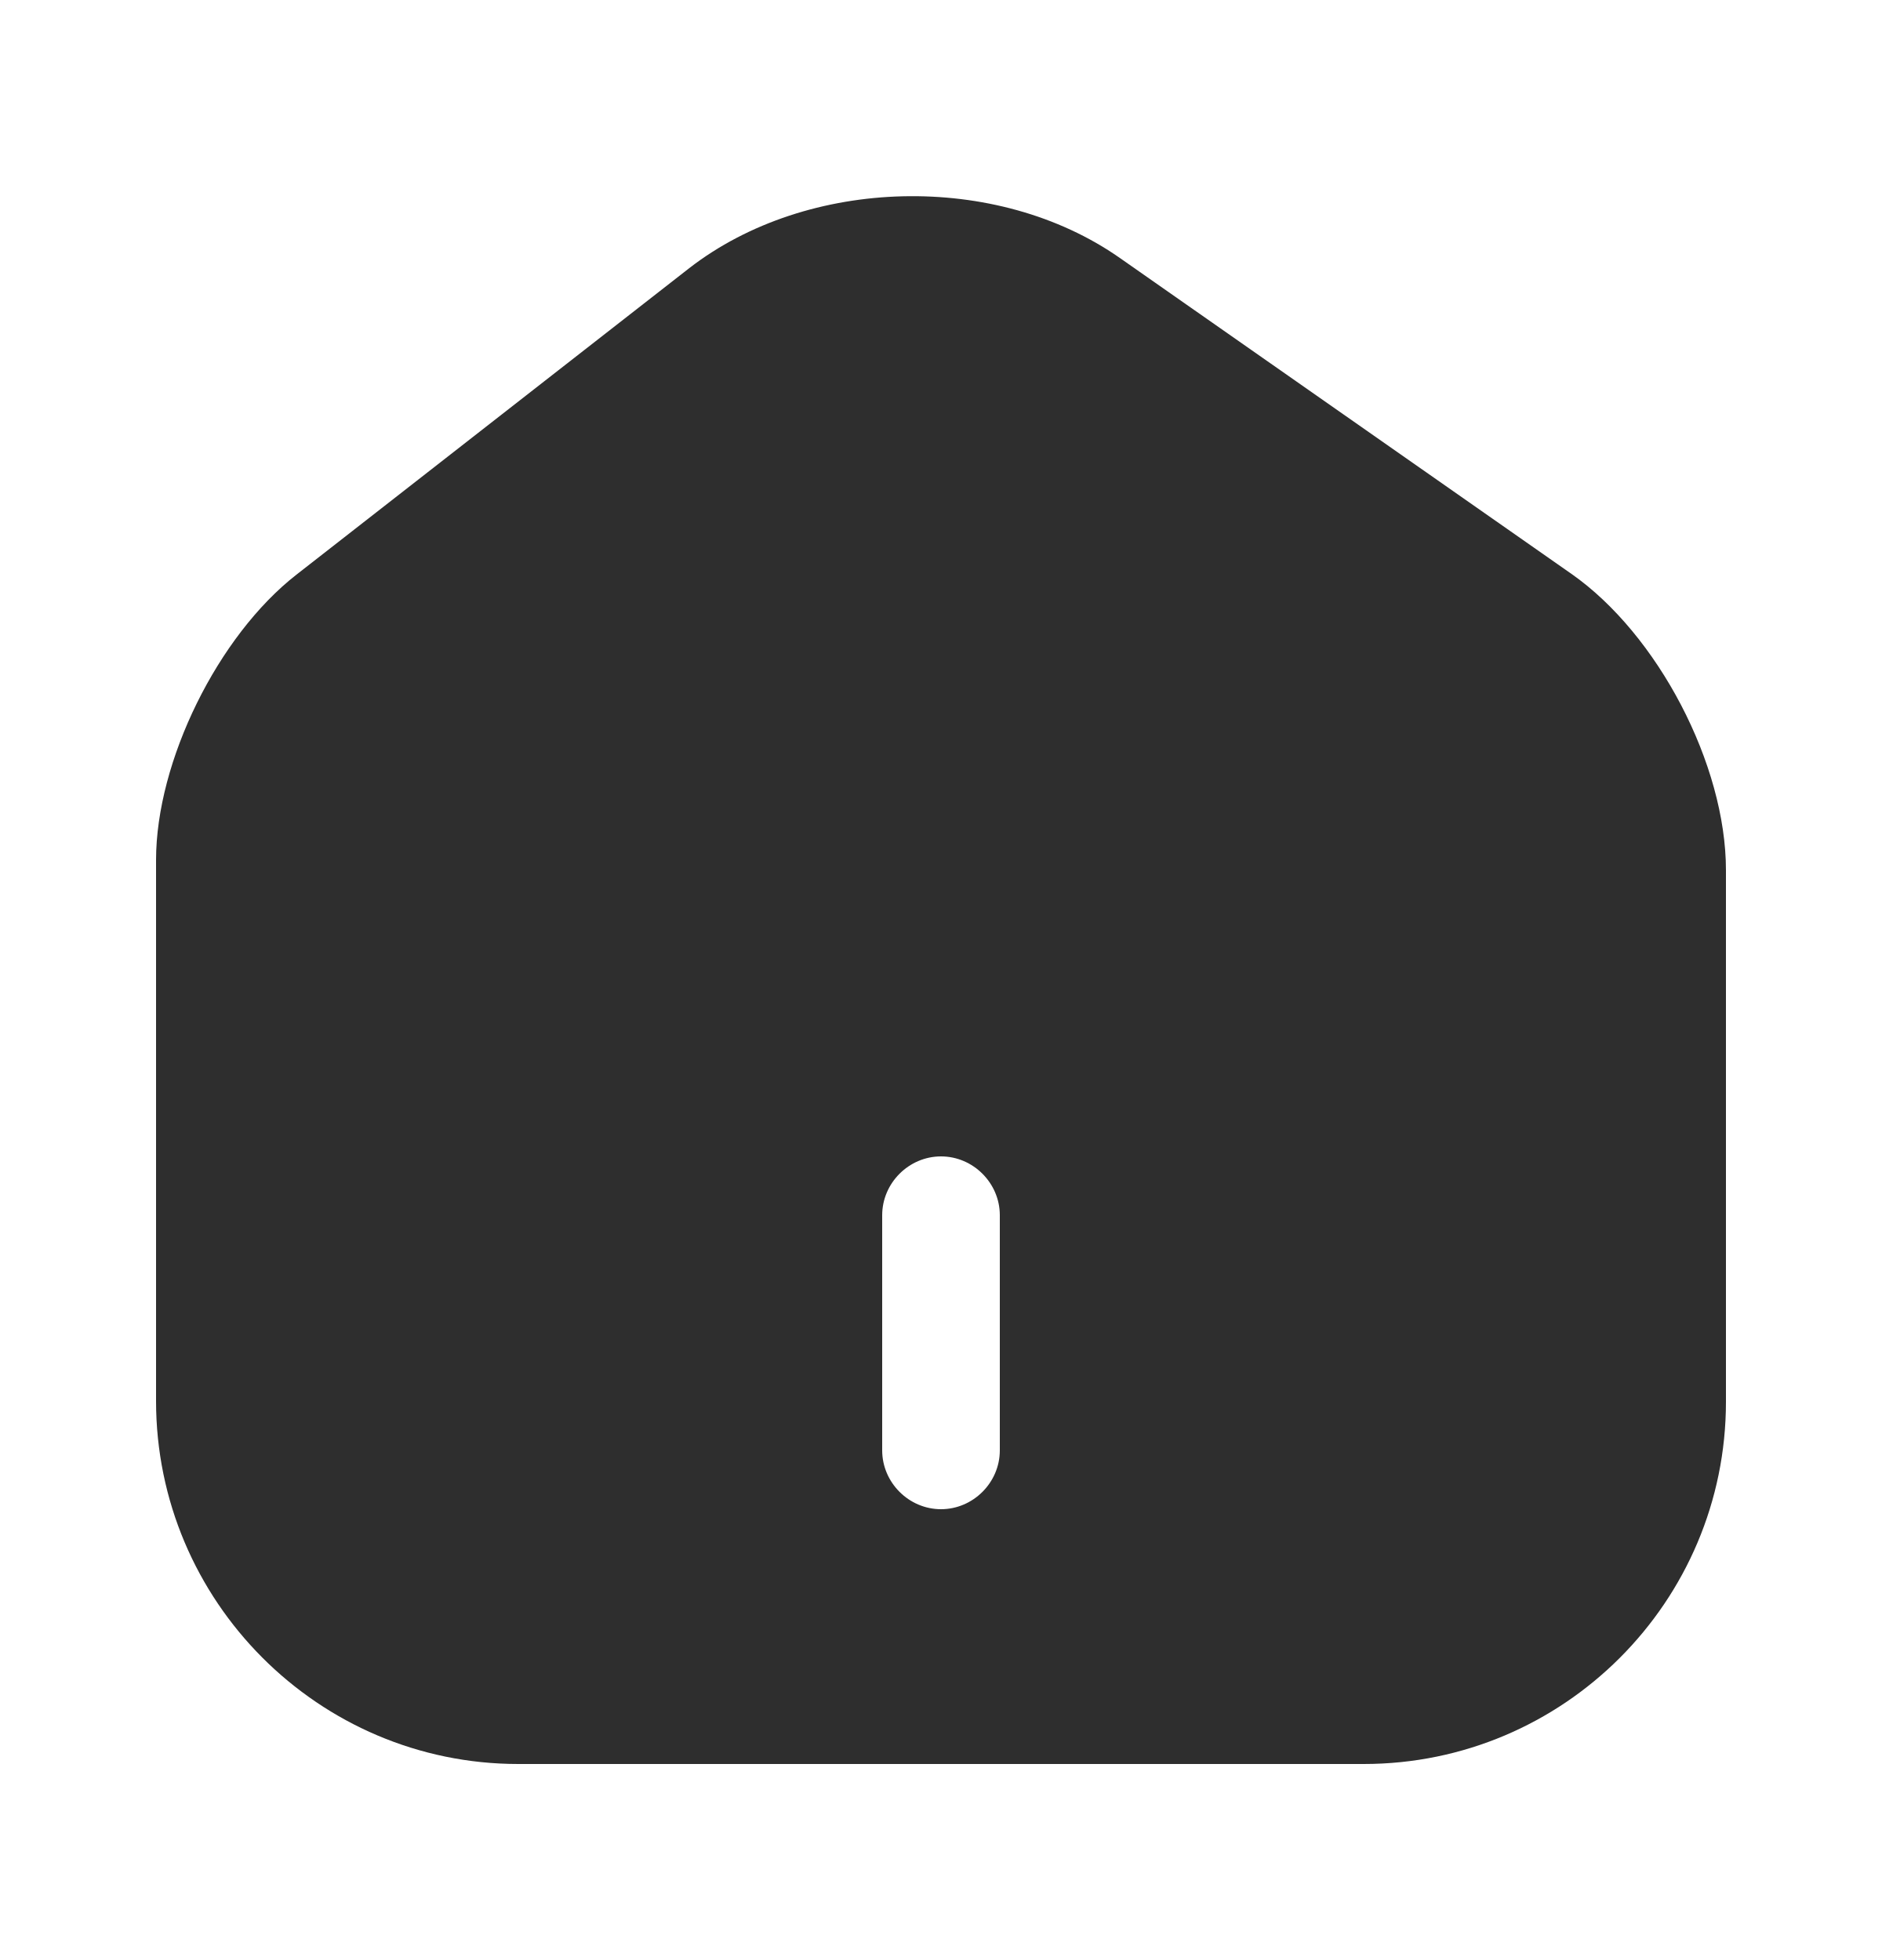
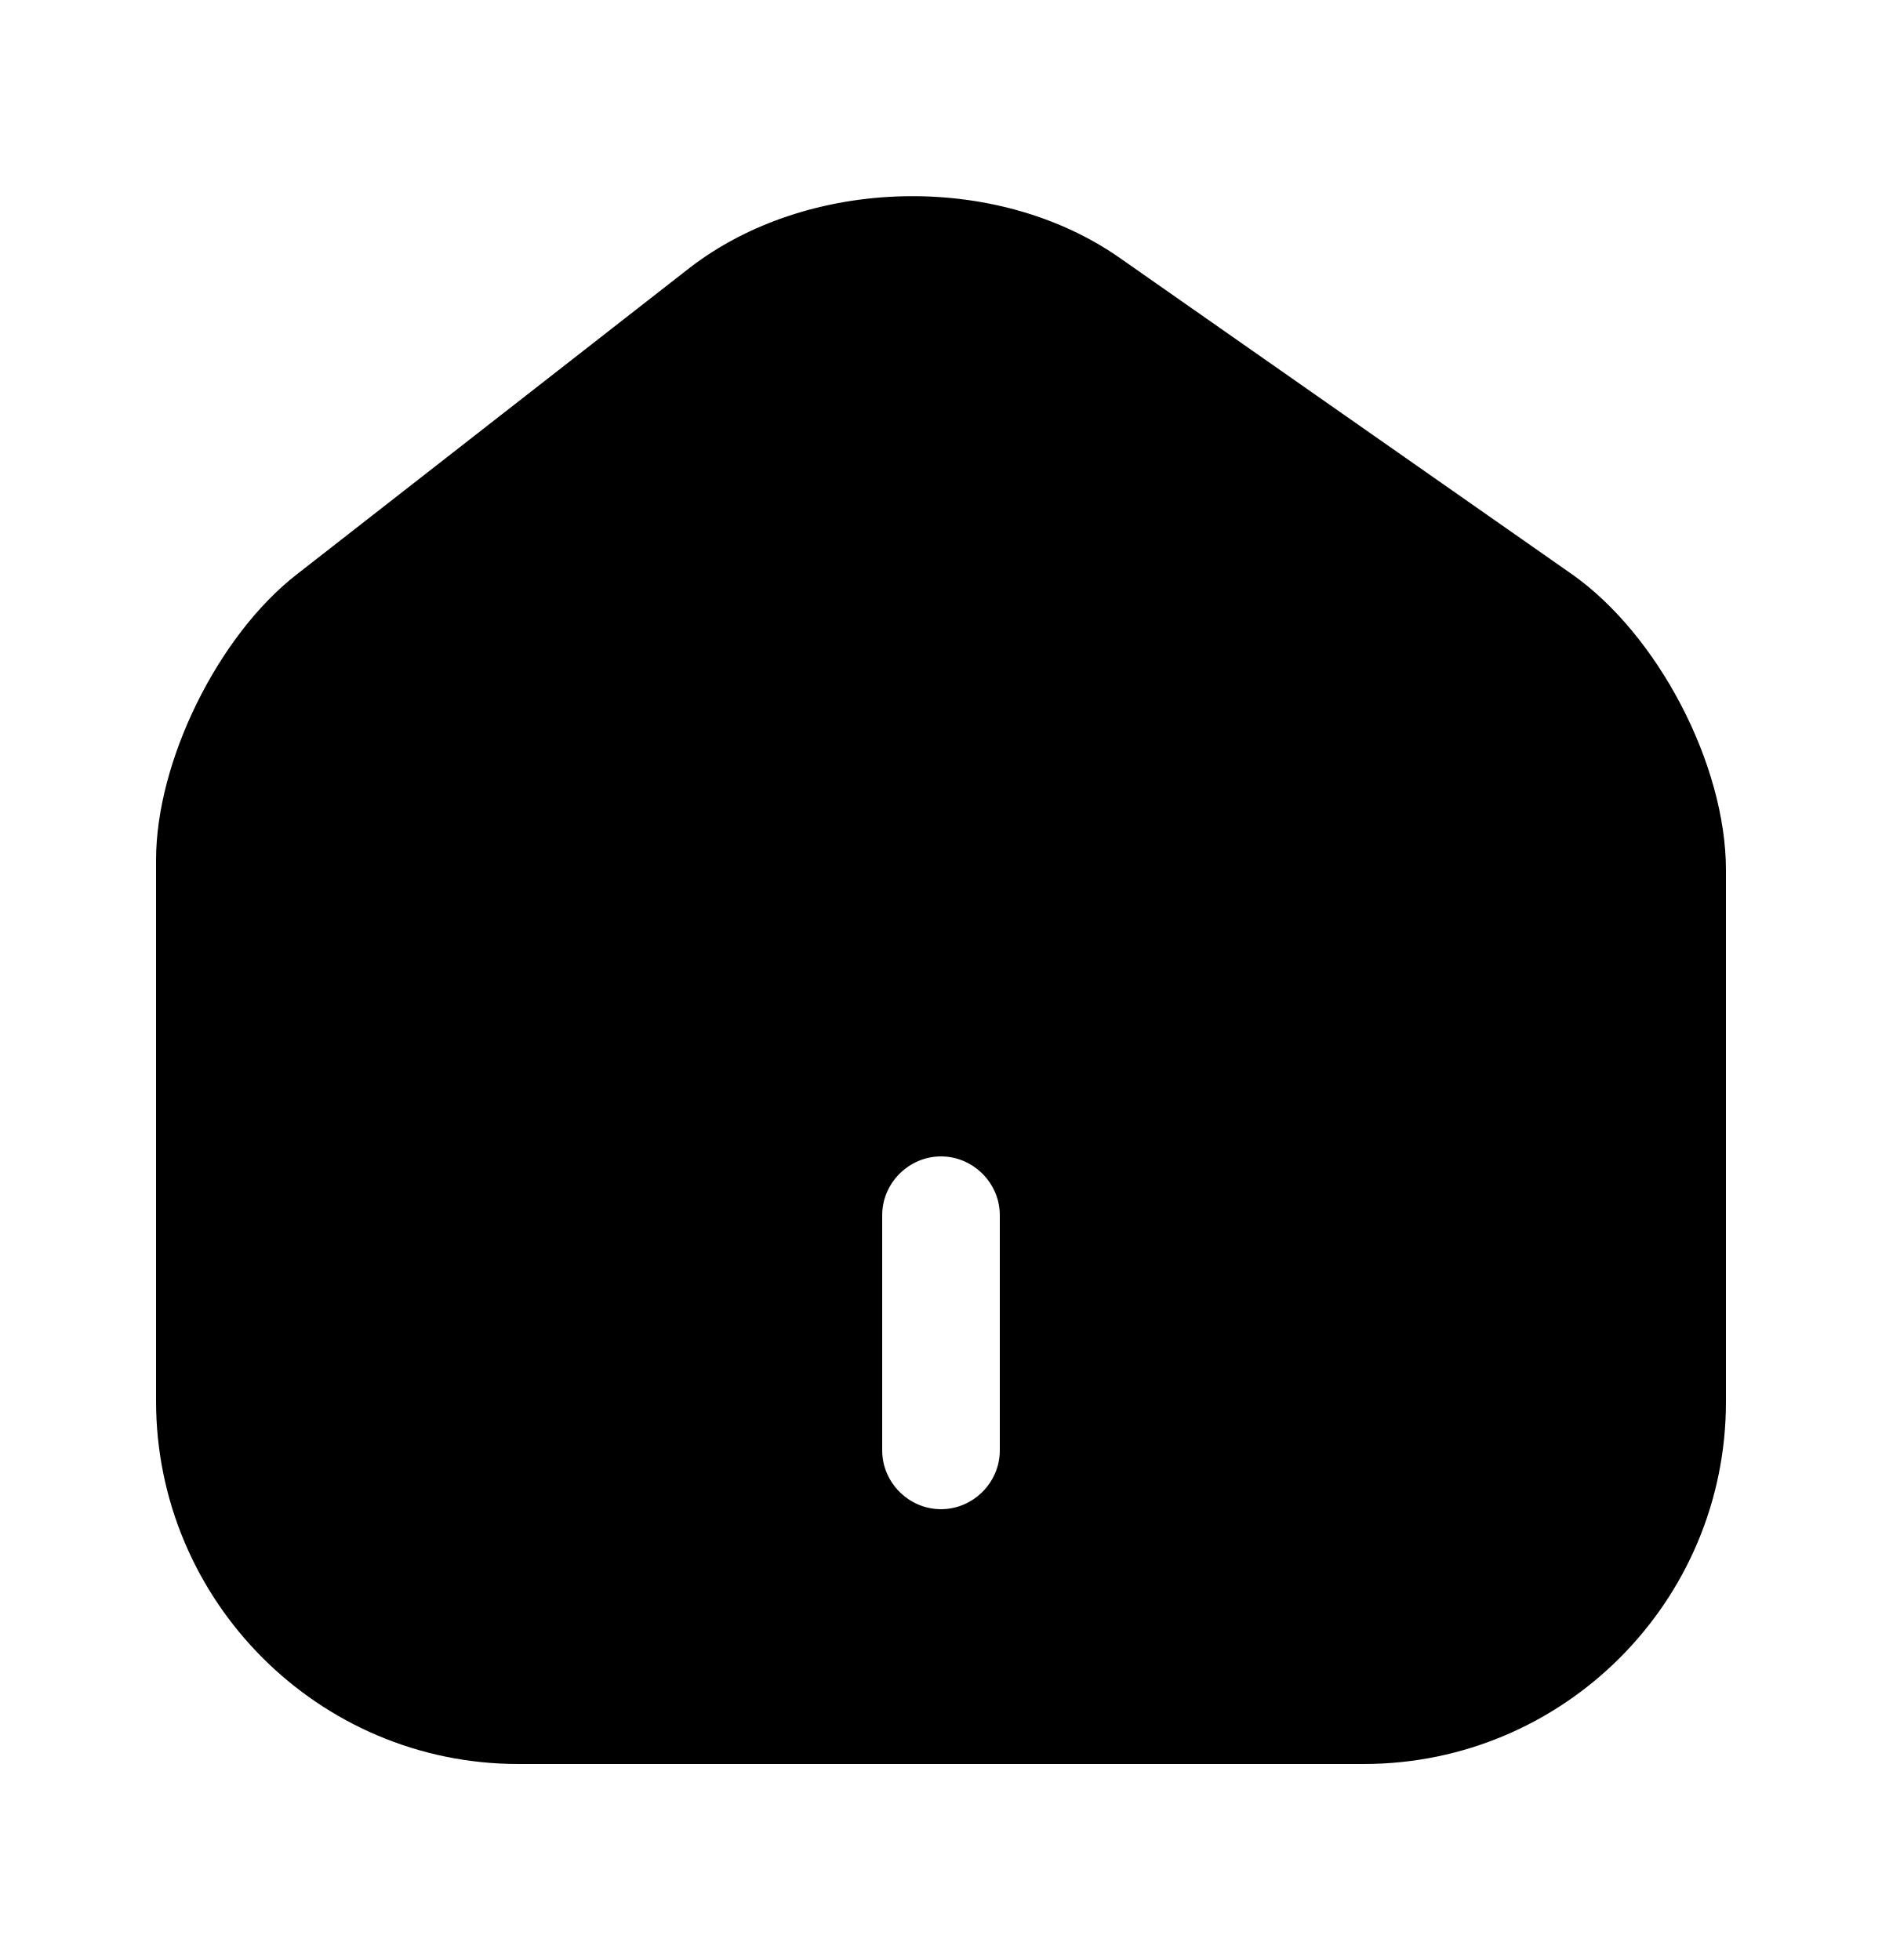
- <svg xmlns="http://www.w3.org/2000/svg" width="24" height="25" viewBox="0 0 24 25" fill="none">
-   <path d="M20.04 7.32L14.28 3.29C12.71 2.19 10.3 2.25 8.79 3.42L3.78 7.33C2.78 8.11 1.99 9.71 1.99 10.97V17.87C1.99 20.42 4.06 22.5 6.61 22.5H17.39C19.94 22.5 22.01 20.43 22.01 17.88V11.1C22.01 9.75 21.14 8.09 20.04 7.32ZM12.75 18.5C12.75 18.91 12.41 19.25 12 19.25C11.59 19.25 11.25 18.91 11.25 18.5V15.5C11.25 15.09 11.59 14.75 12 14.75C12.41 14.75 12.75 15.09 12.75 15.5V18.5Z" fill="#2E2E2E" />
+ <svg xmlns="http://www.w3.org/2000/svg" width="24" height="25" viewBox="0 0 24 25" fill="">
+   <path d="M20.04 7.32L14.28 3.29C12.71 2.19 10.3 2.25 8.79 3.42L3.78 7.33C2.78 8.11 1.99 9.71 1.99 10.97V17.87C1.99 20.42 4.06 22.5 6.61 22.5H17.39C19.94 22.5 22.01 20.43 22.01 17.88V11.1C22.01 9.75 21.14 8.09 20.04 7.32ZM12.75 18.5C12.75 18.91 12.41 19.25 12 19.25C11.59 19.25 11.25 18.91 11.25 18.5V15.5C11.25 15.09 11.59 14.75 12 14.75C12.41 14.75 12.75 15.09 12.75 15.5V18.5Z" fill="" />
</svg>
